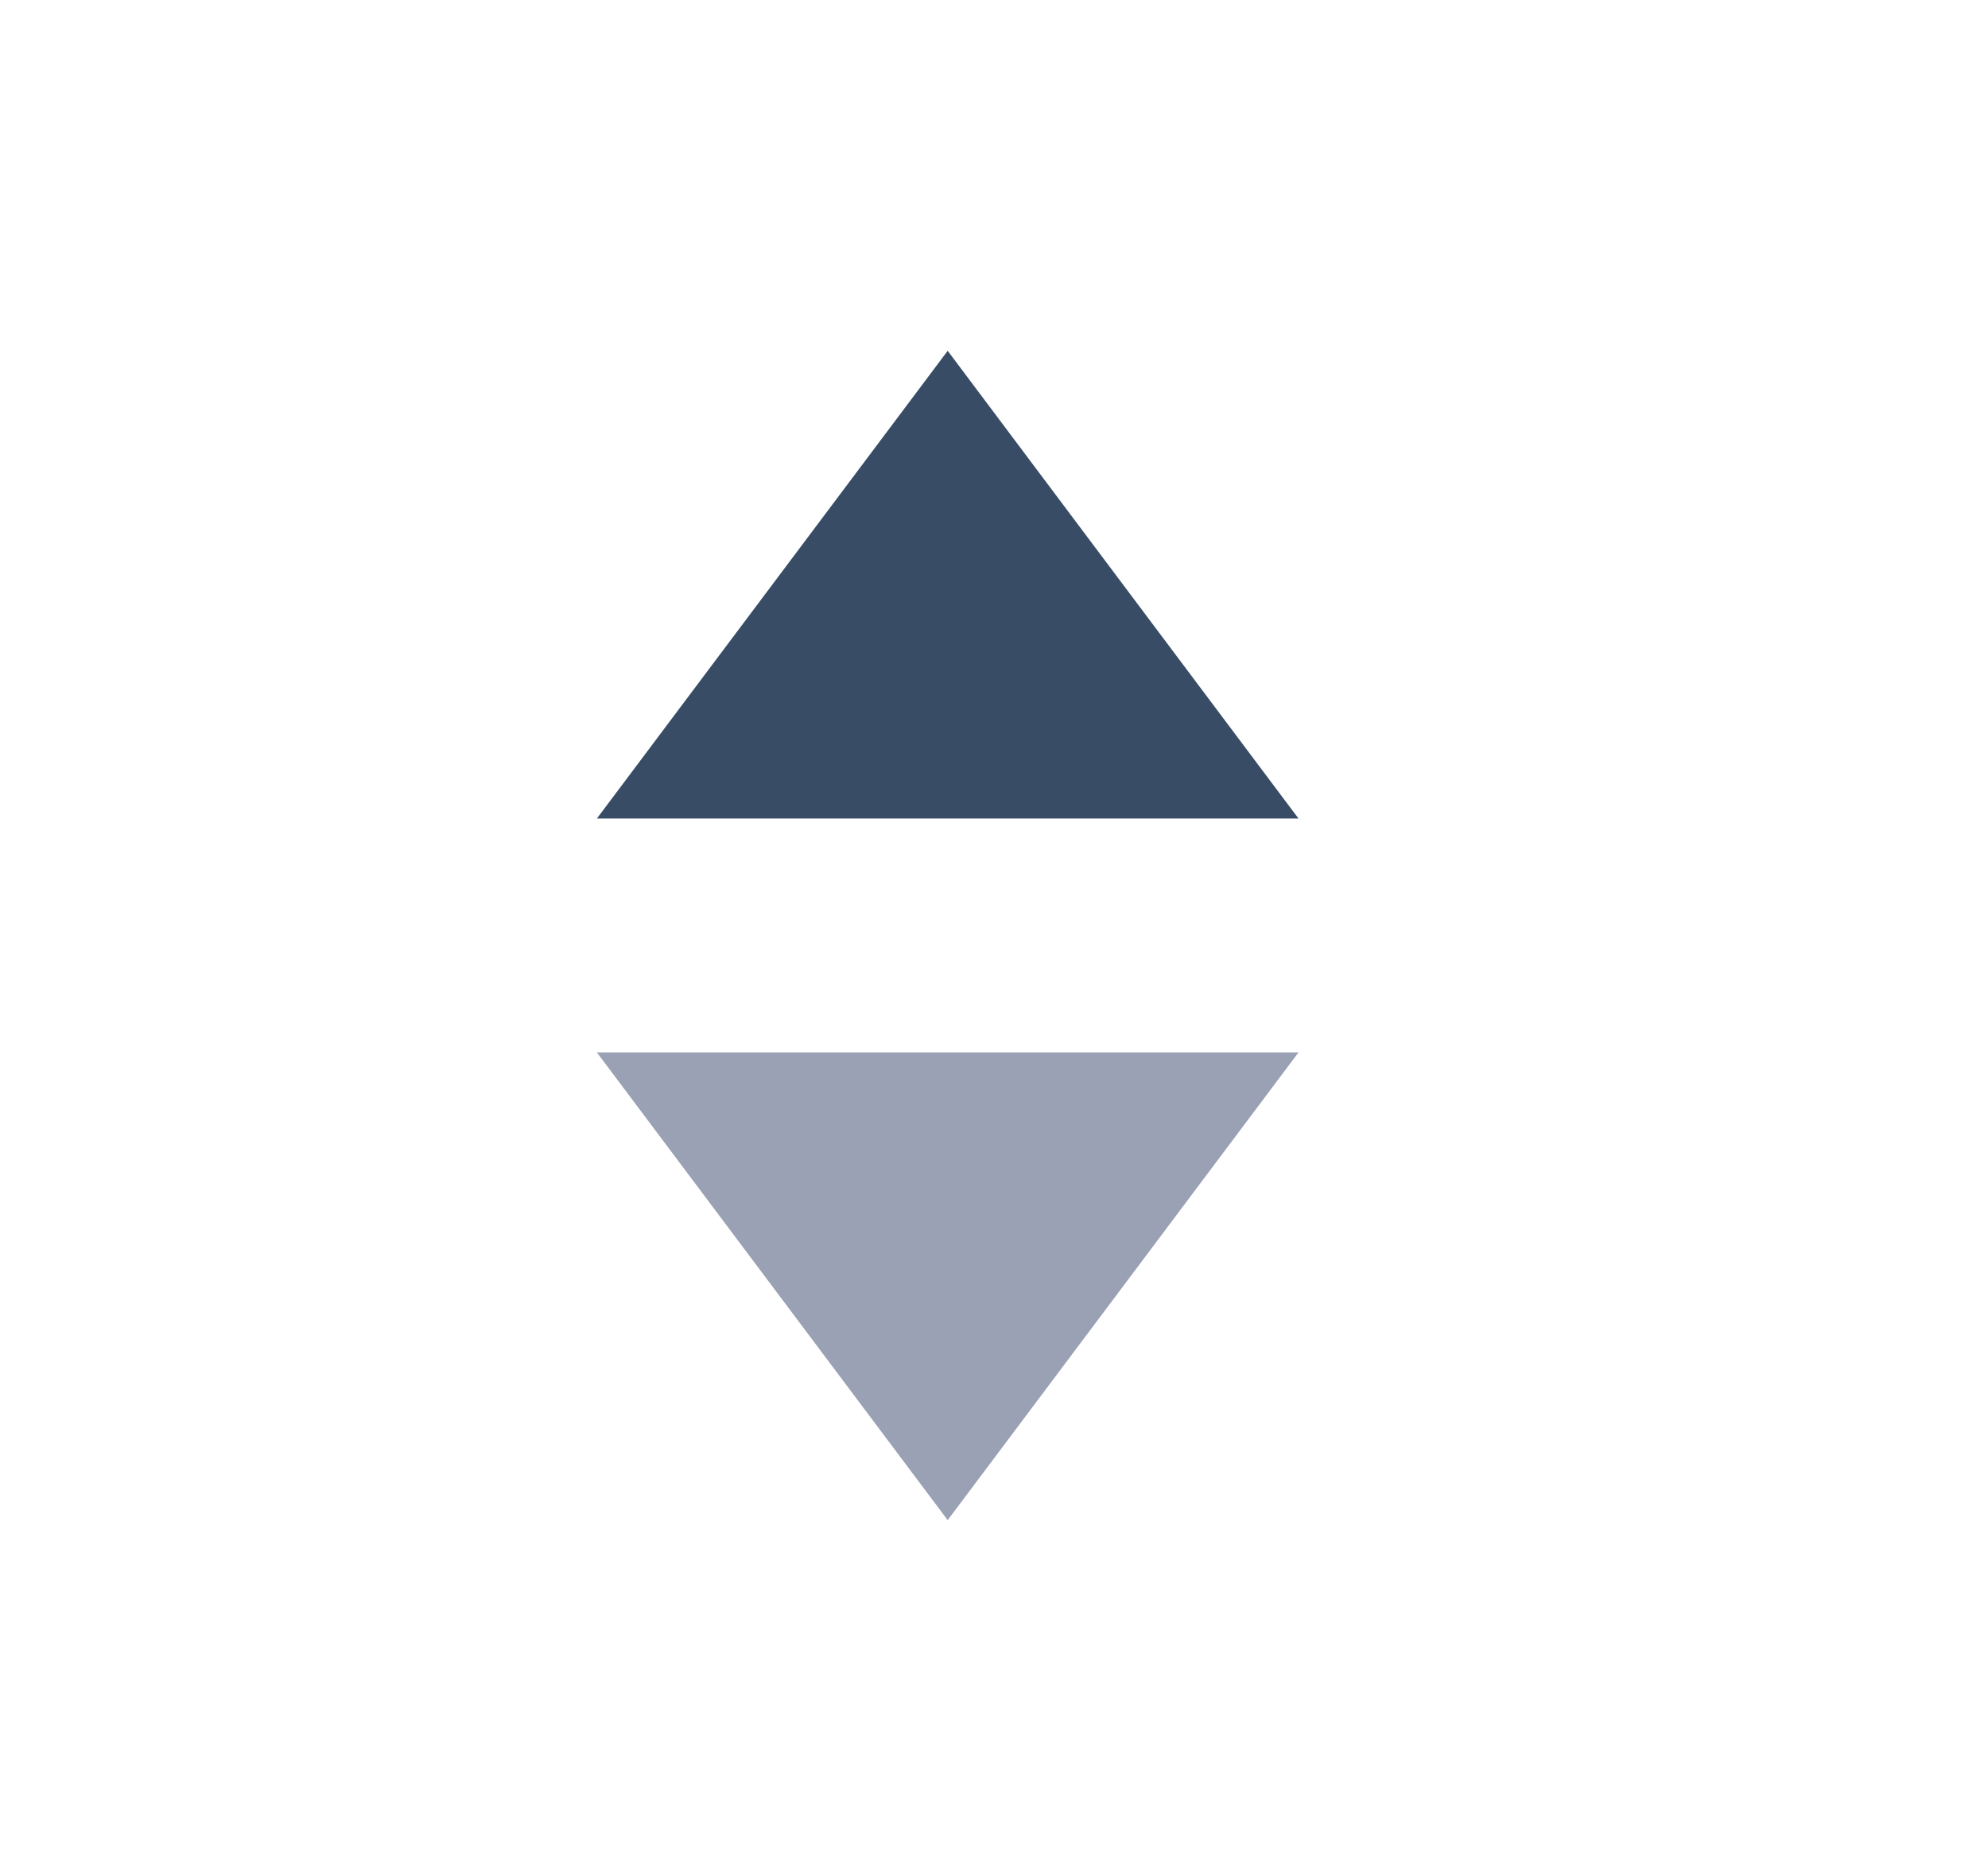
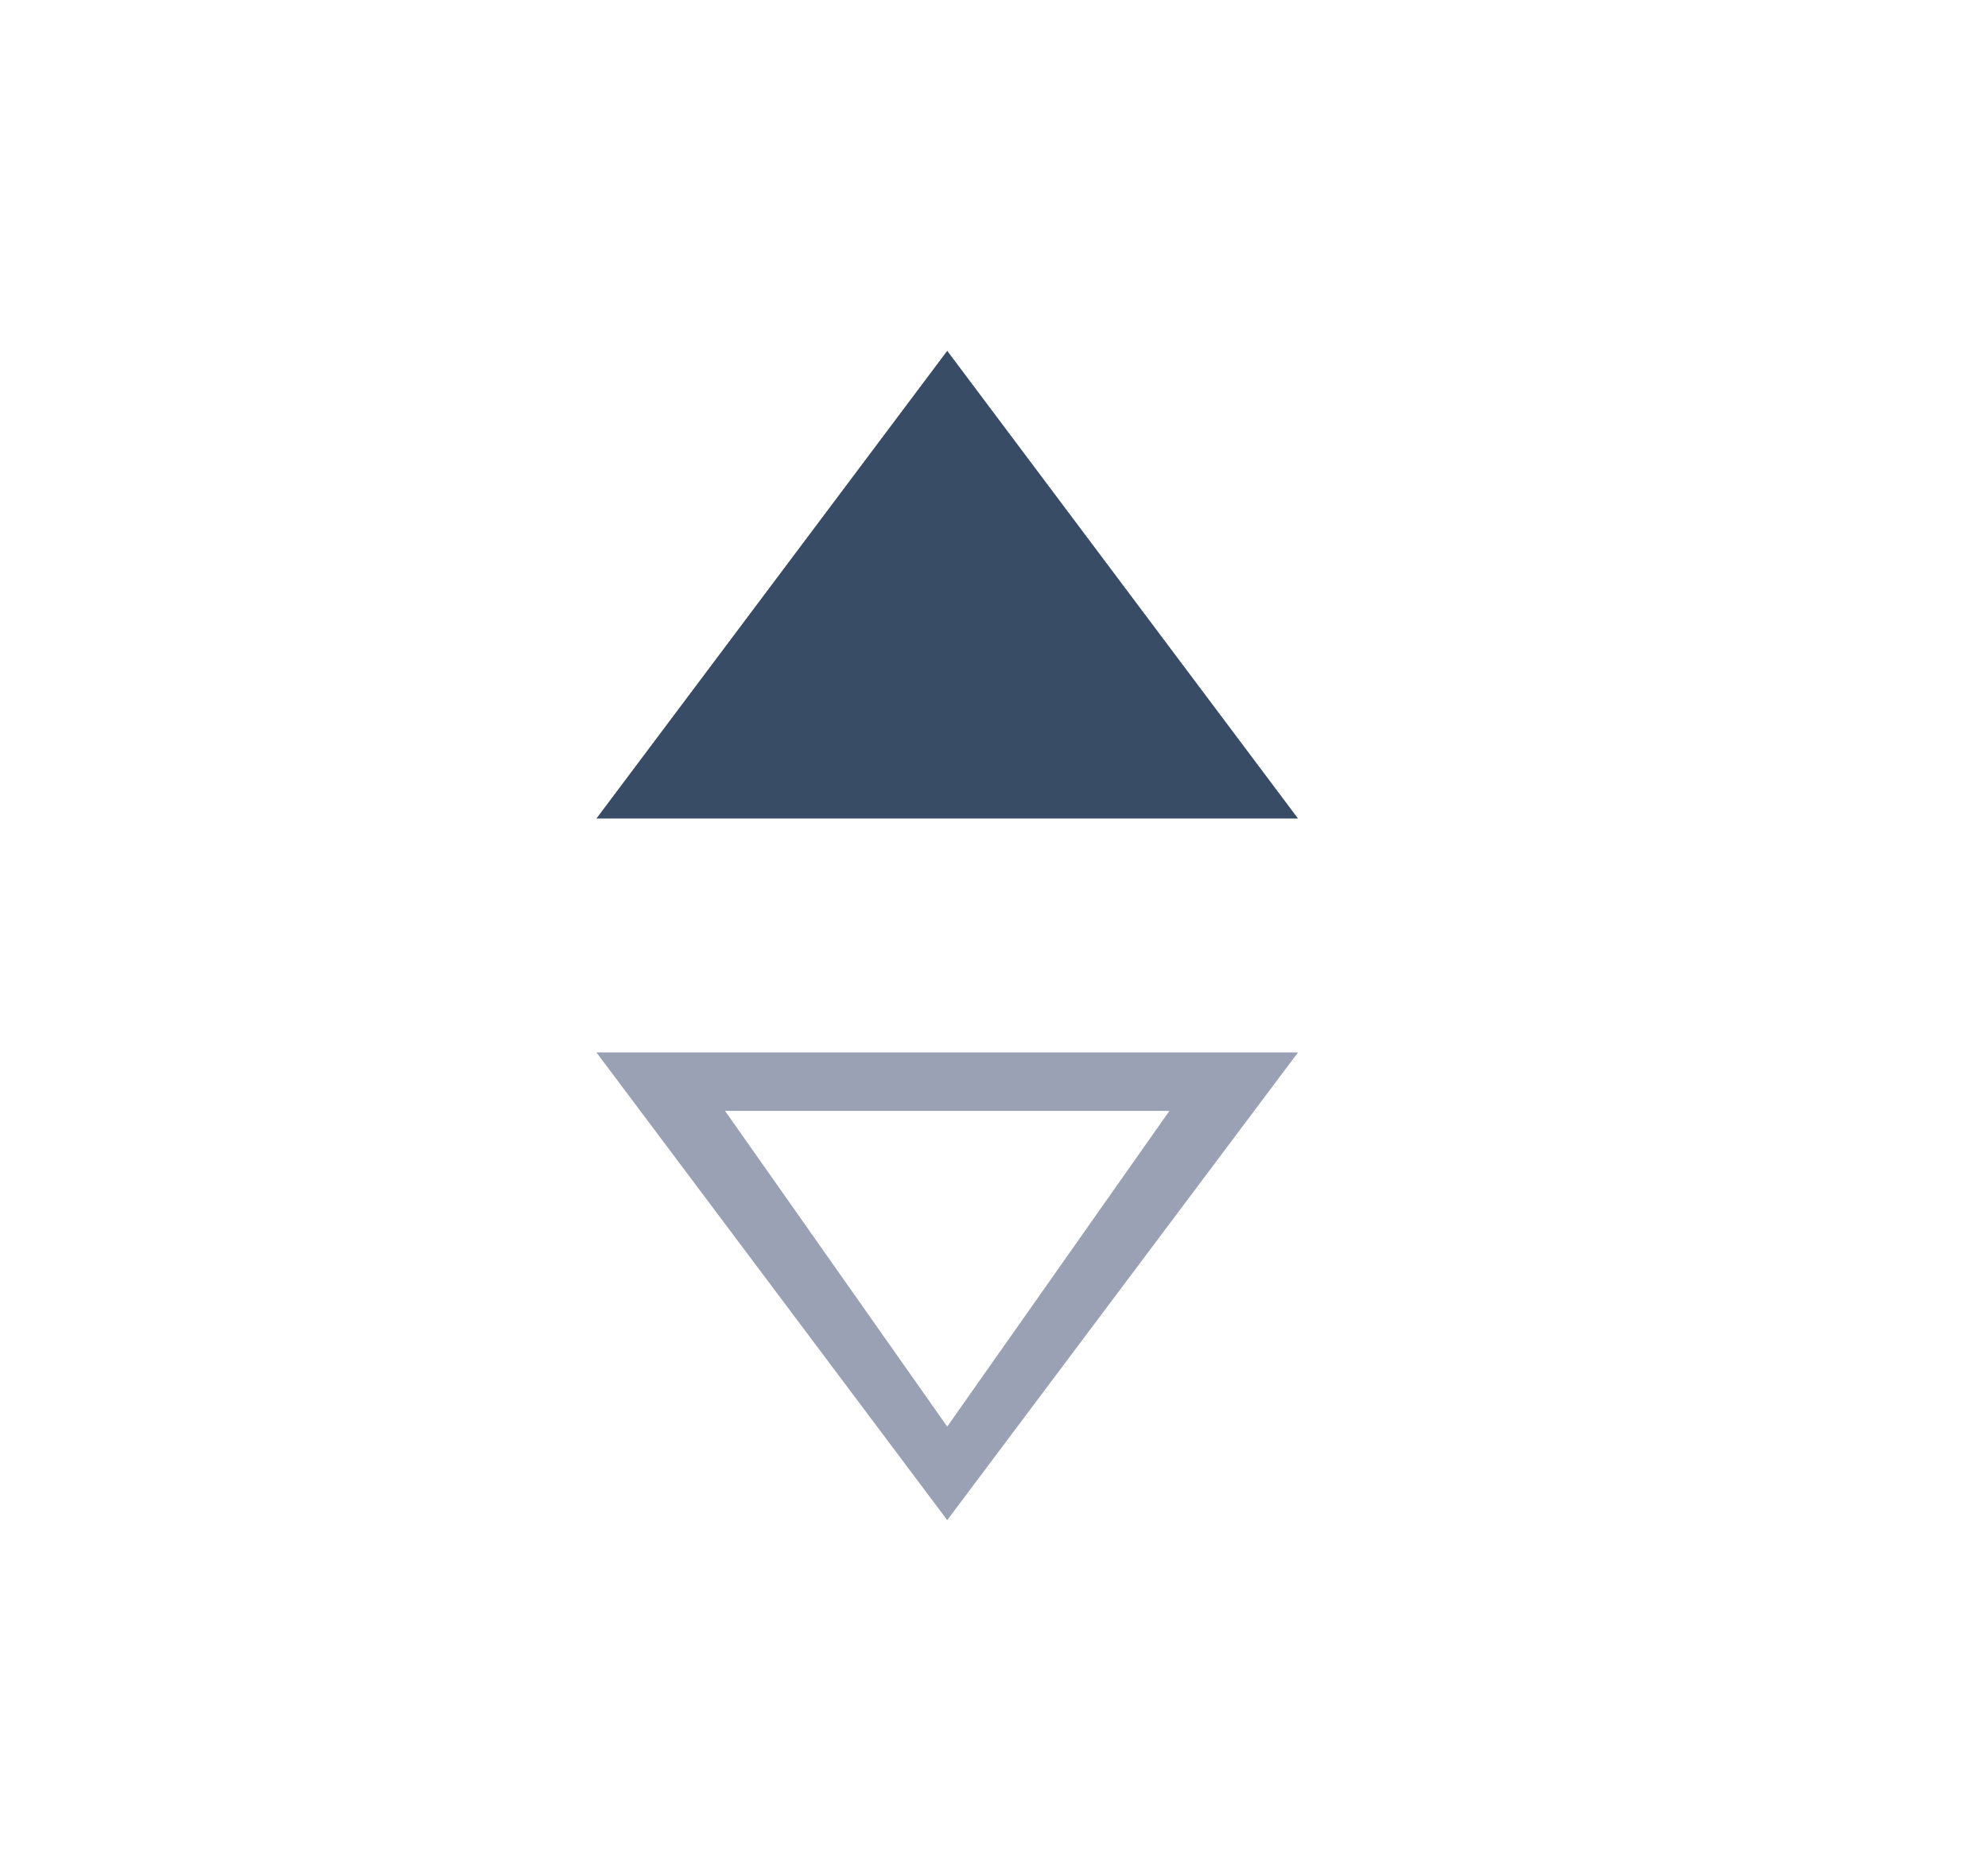
- <svg xmlns="http://www.w3.org/2000/svg" width="17" height="16" viewBox="0 0 17 16" fill="none">
-   <path d="M5.104 9L8.104 13L11.104 9L5.104 9Z" fill="#9AA1B4" />
-   <path d="M5.104 7L8.104 3L11.104 7L5.104 7Z" fill="#394C66" />
+ <svg xmlns="http://www.w3.org/2000/svg" version="1.1" id="Layer_1" x="0px" y="0px" viewBox="0 0 17 16" style="enable-background:new 0 0 17 16;" xml:space="preserve">
+   <style type="text/css">
+ 	.st0{fill:#394C66;}
+ 	.st1{fill:#9AA1B4;}
+ </style>
+   <path class="st0" d="M5.1,7l3-4l3,4H5.1z" />
+   <path class="st1" d="M5.1,9l3,4l3-4H5.1z M6.2,9.5H10l-1.9,2.7L6.2,9.5z" />
</svg>
